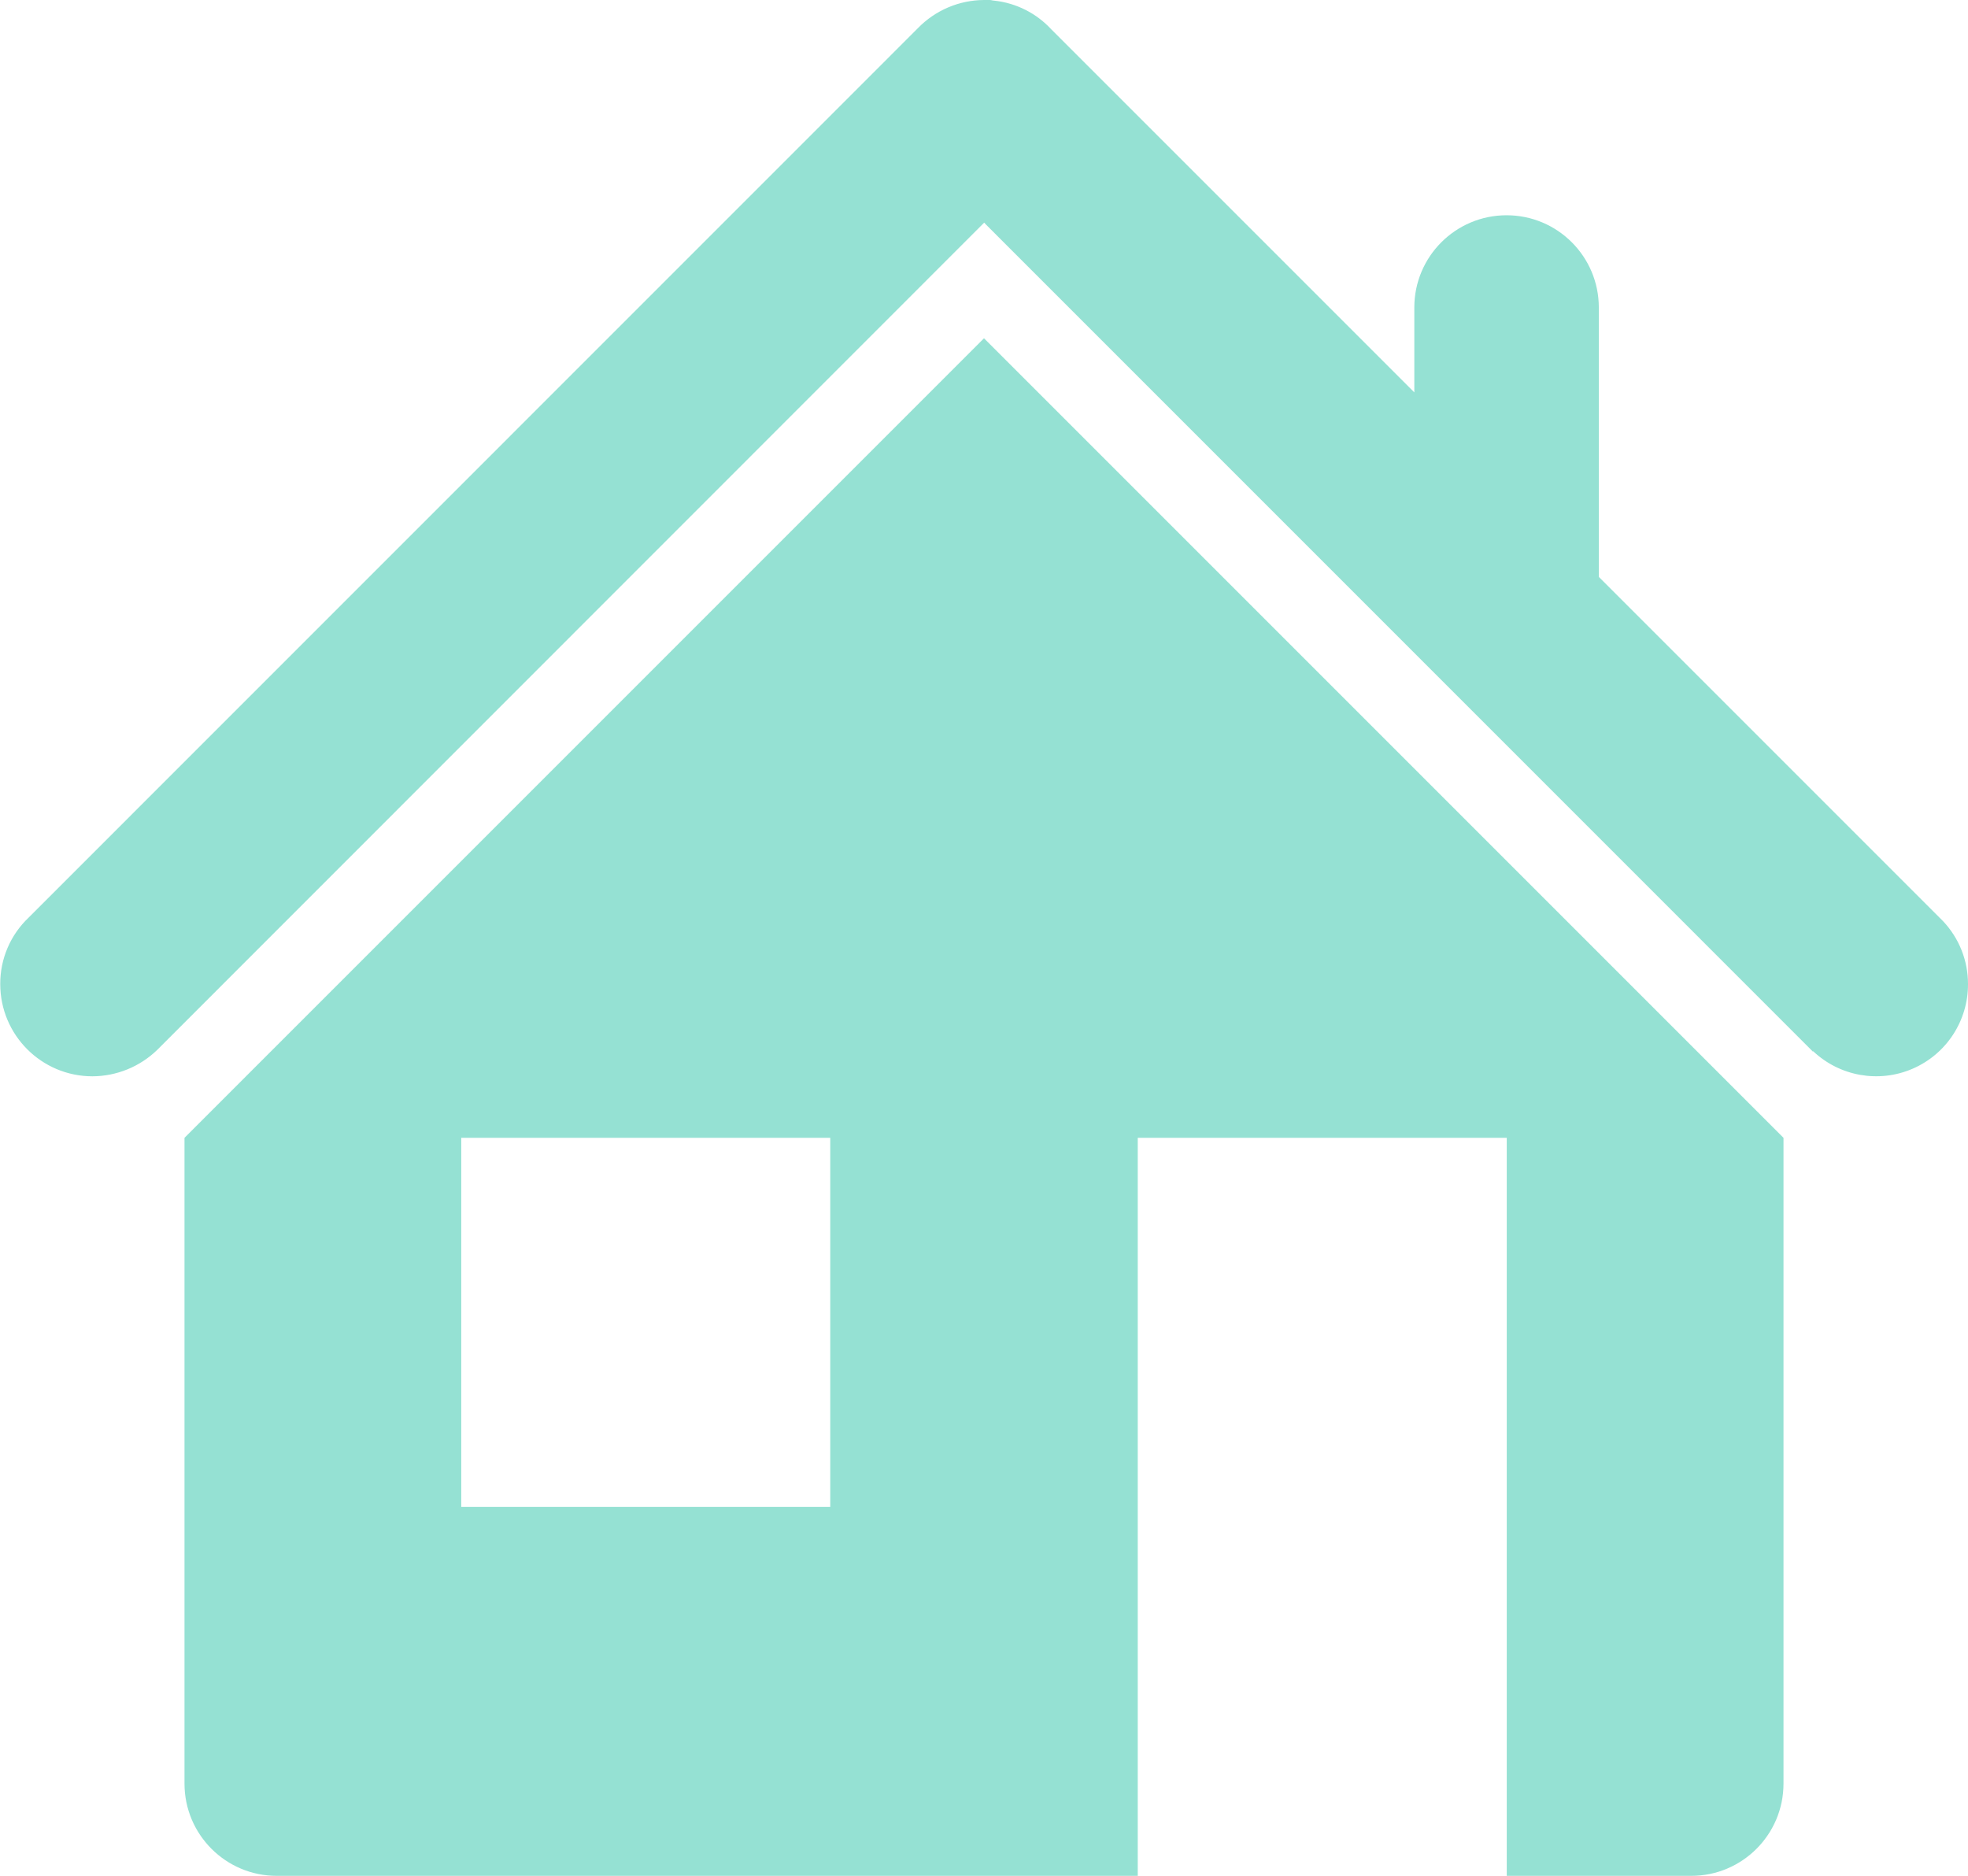
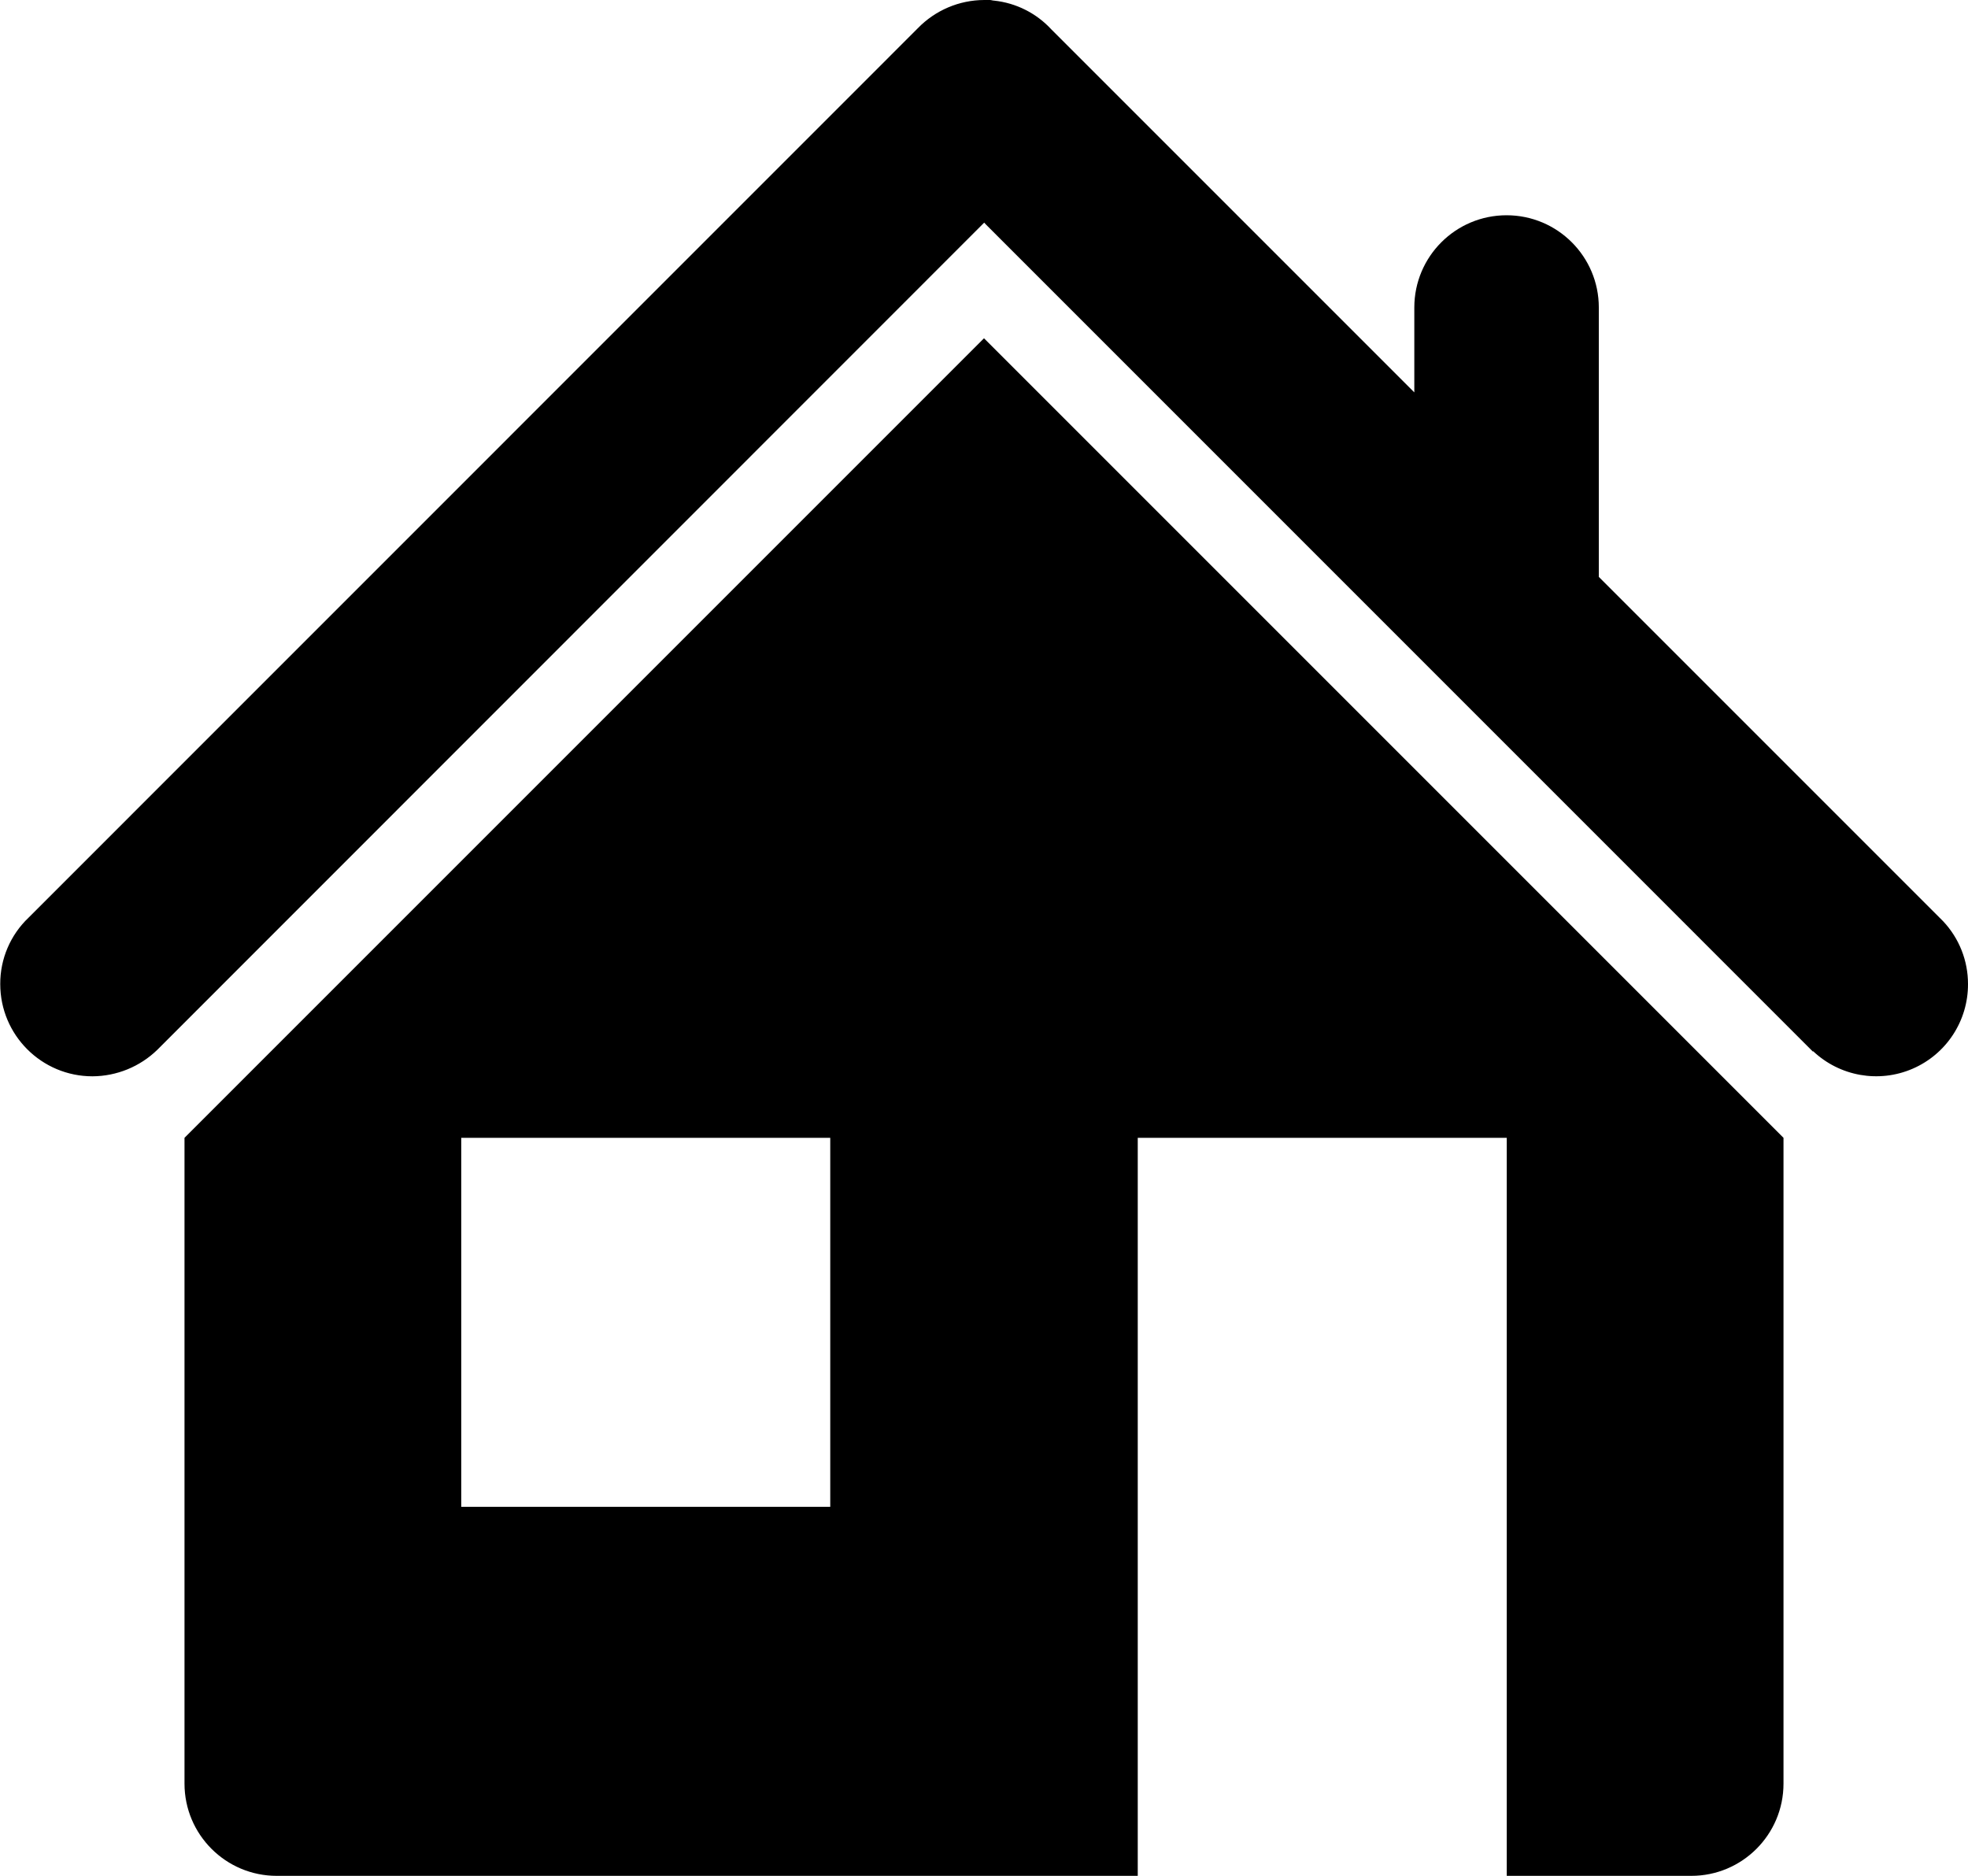
- <svg xmlns="http://www.w3.org/2000/svg" width="32" height="30.5" viewBox="0 0 32 30.5">
-   <defs>
-     <style>
-       .cls-1 {
-         fill: #95e1d3;
-         fill-rule: evenodd;
-       }
-     </style>
-   </defs>
+ <svg xmlns="http://www.w3.org/2000/svg" viewBox="0 0 32 30.5">
  <path id="HOME" class="cls-1" d="M822,1412.5a1.493,1.493,0,0,1-2.52,1.09l0,0.01-13.439-13.44h0l-0.038-.04h0l-13.446,13.45h0a1.525,1.525,0,0,1-1.053.43,1.5,1.5,0,0,1-1.5-1.5,1.479,1.479,0,0,1,.461-1.08l14.458-14.46a1.51,1.51,0,0,1,1.081-.46h0.092c0.023,0,.045.01,0.068,0.01h0a1.479,1.479,0,0,1,.933.47h0l5.9,5.9v-1.38a1.5,1.5,0,0,1,3,0v4.38l5.6,5.6h0A1.485,1.485,0,0,1,822,1412.5Zm-3,2.5v10.5a1.5,1.5,0,0,1-1.5,1.5h-3v-12h-6v12h-14a1.5,1.5,0,0,1-1.5-1.5V1415l13-13Zm-15.5,0h-6v6h6v-6Z" transform="translate(-790 -1396.5)" />
</svg>
